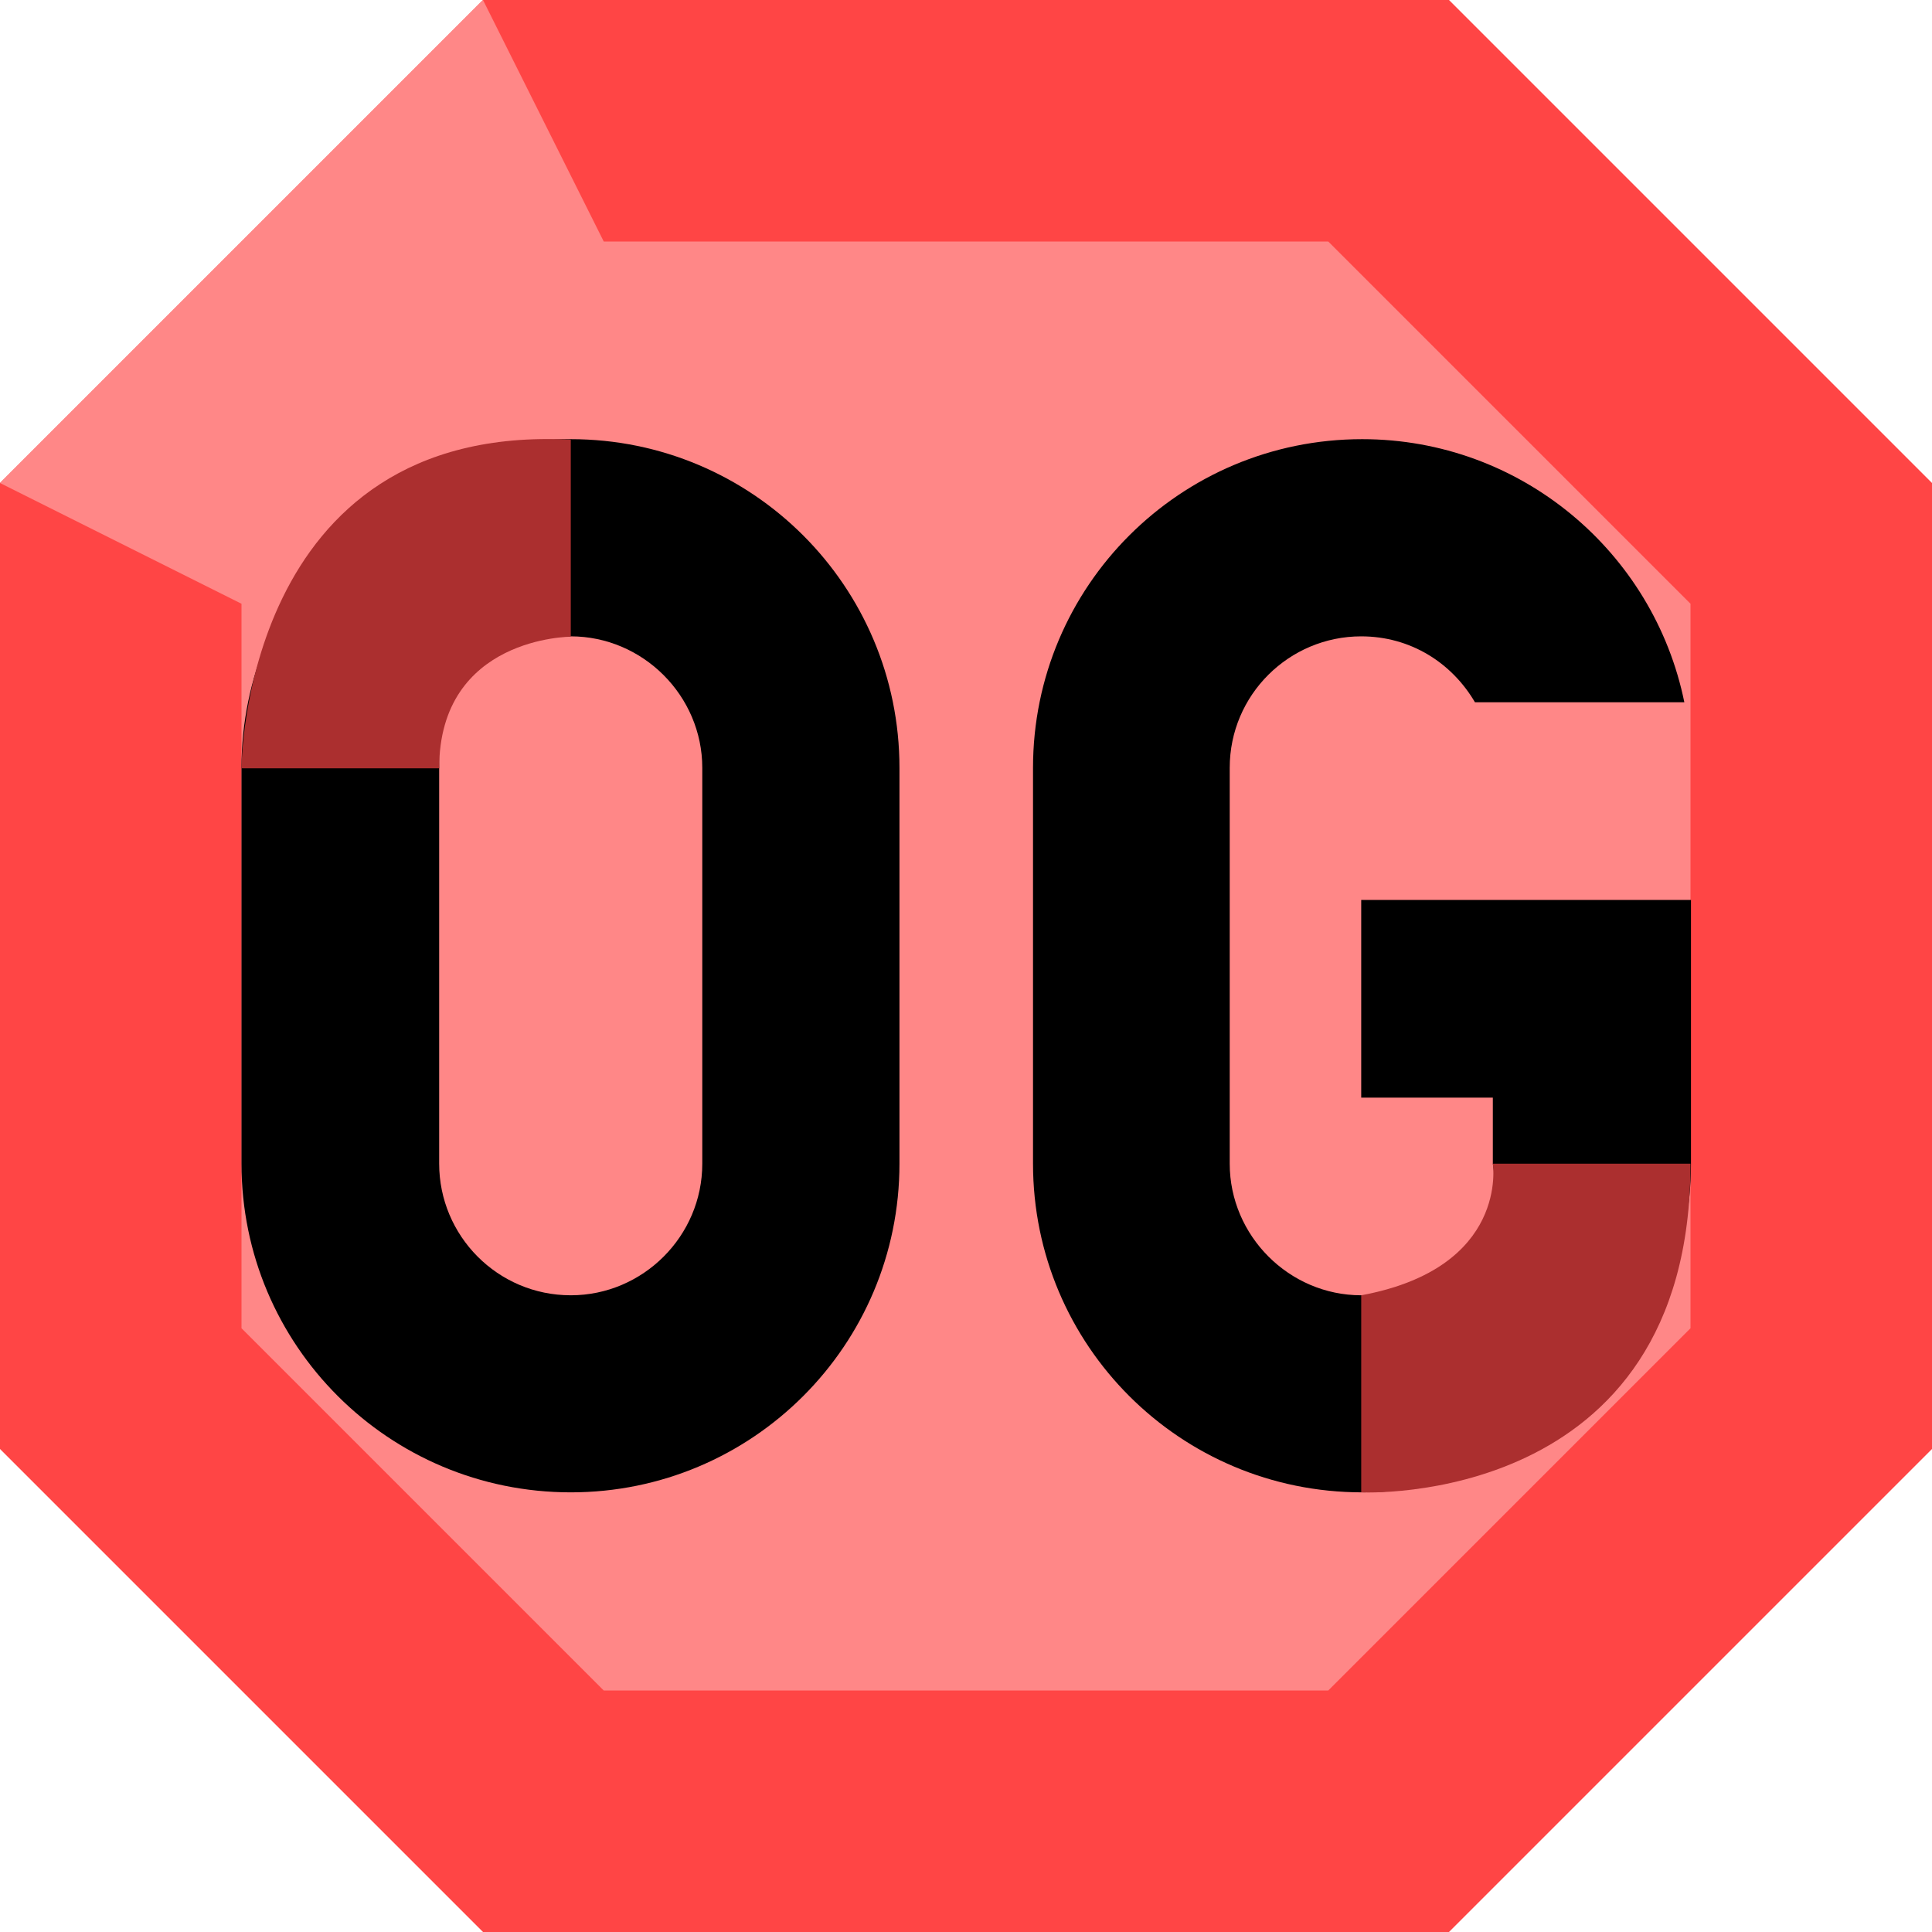
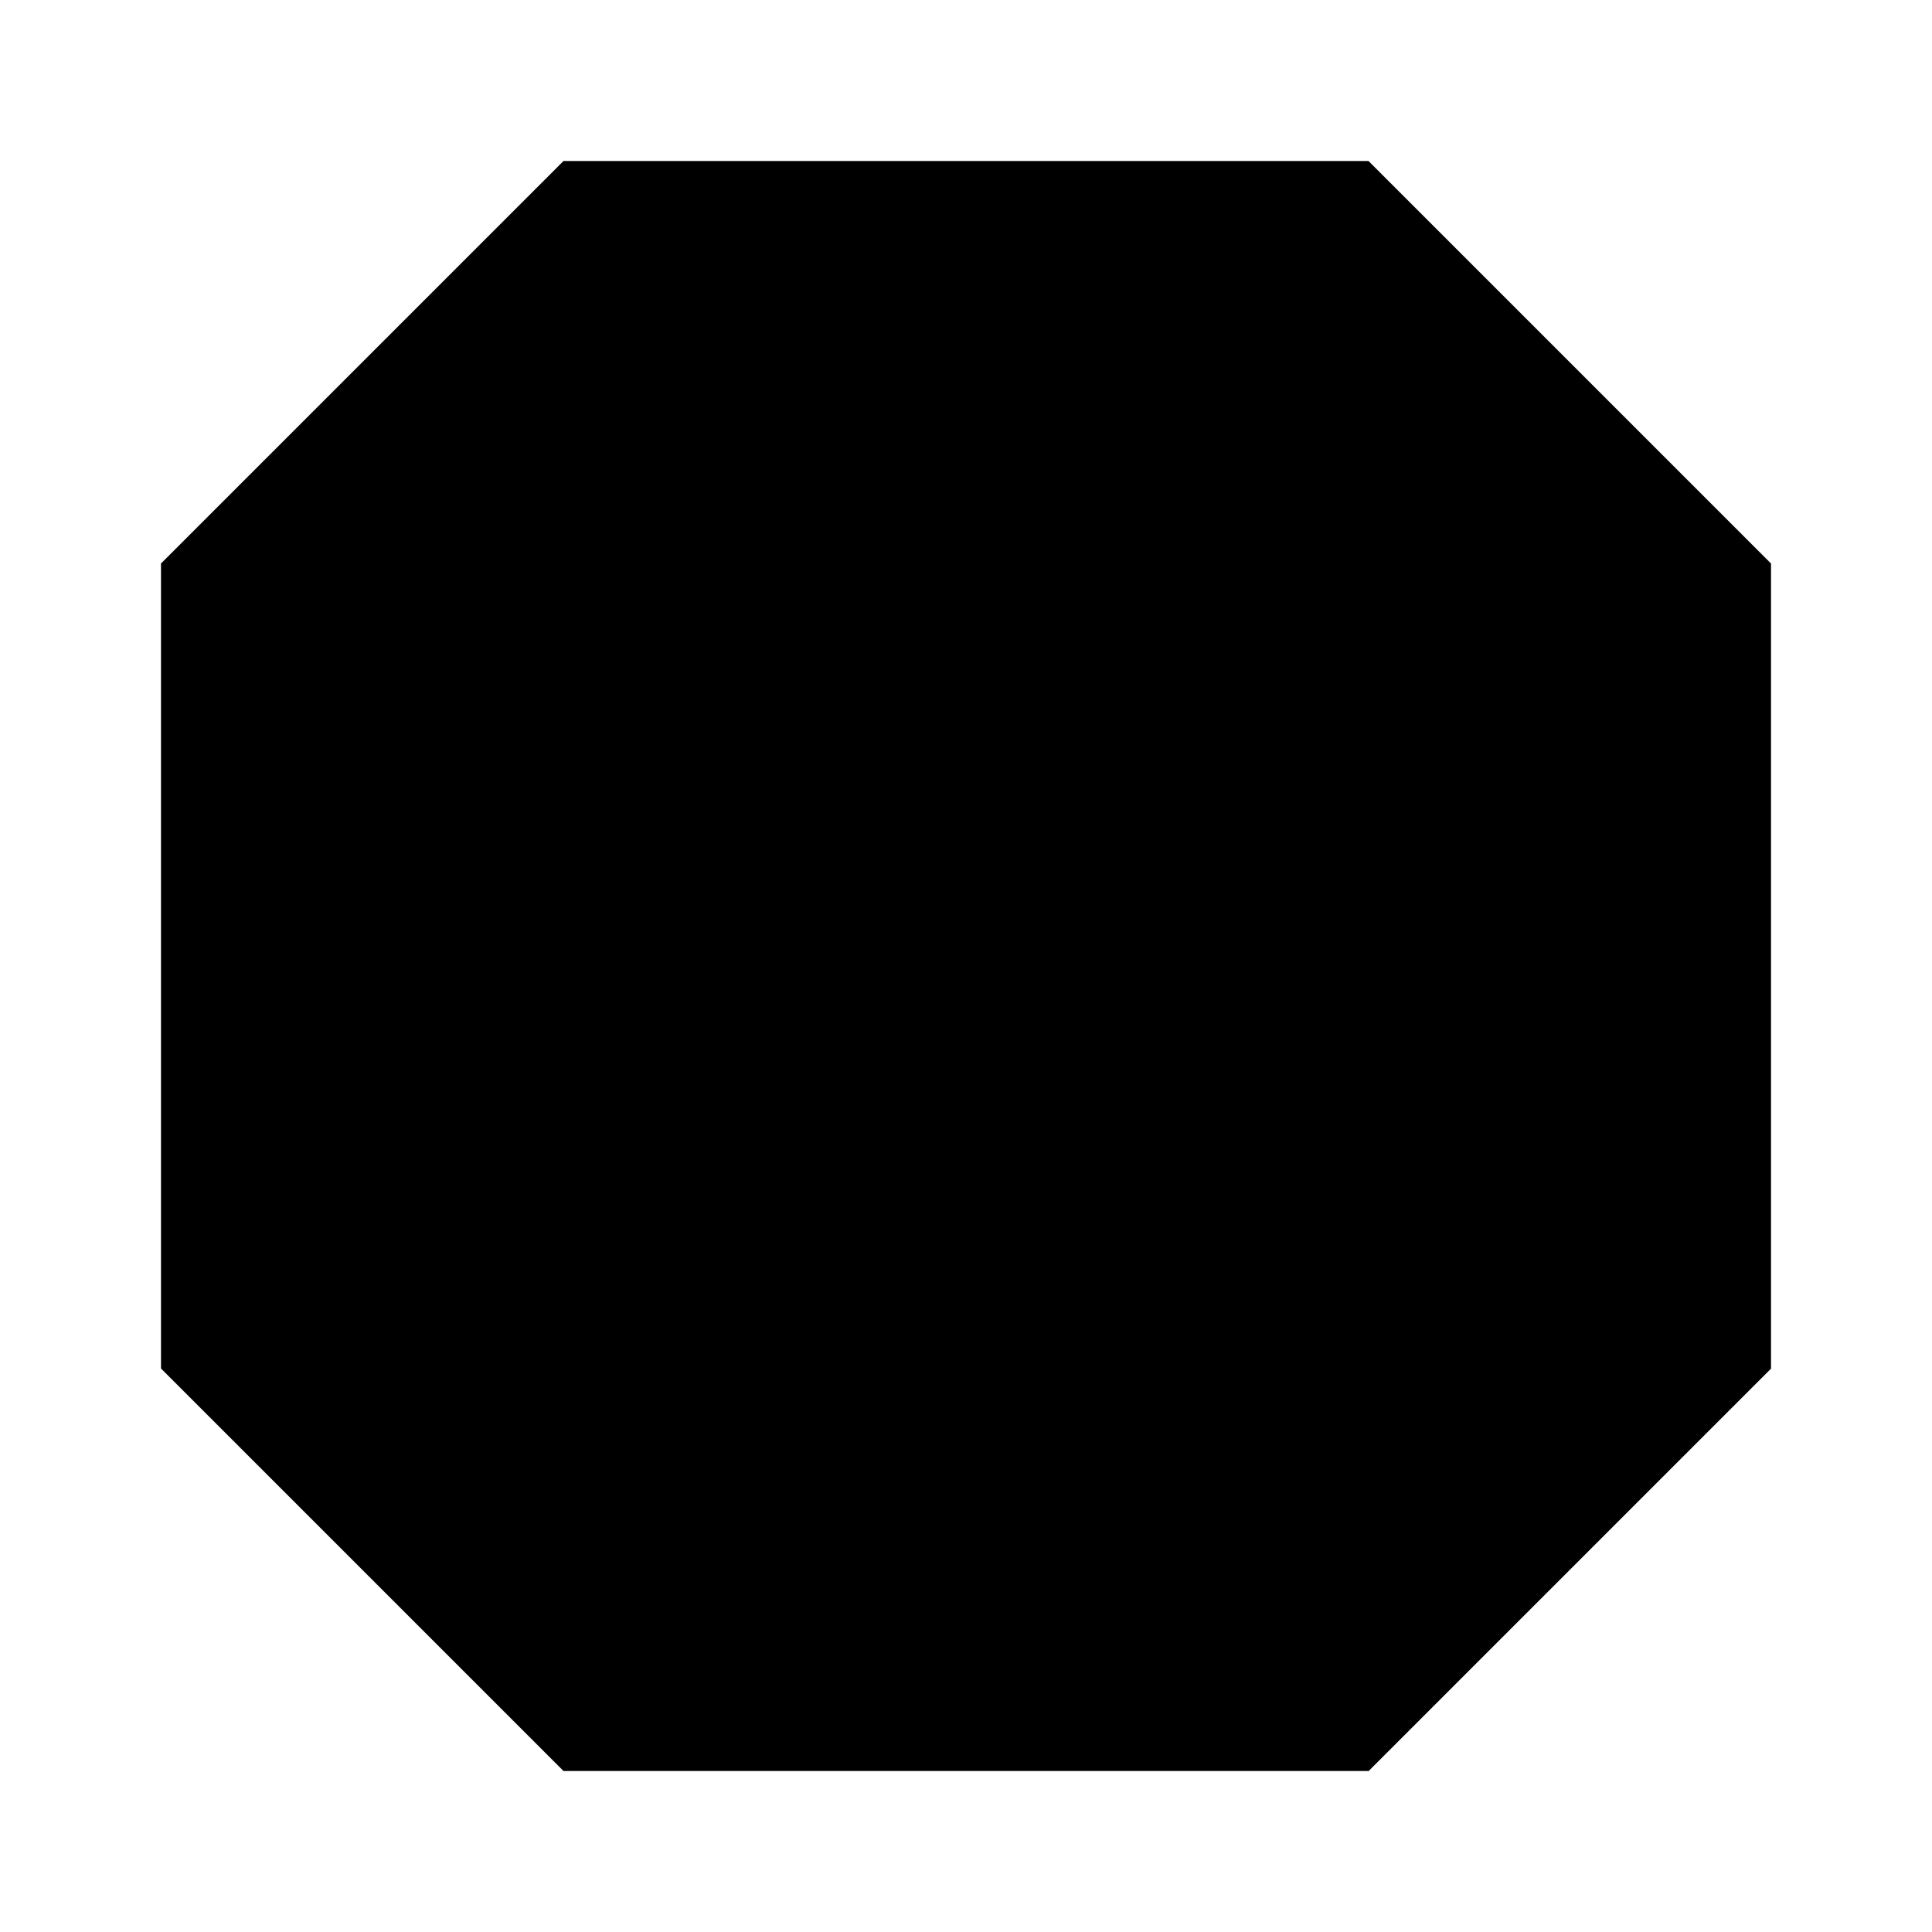
- <svg xmlns="http://www.w3.org/2000/svg" width="16" height="16" viewBox="0 0 16 16" version="1.1">
-   <g id="surface1">
-     <path style="stroke:none;fill-rule:nonzero;fill:rgb(100%,27.059%,27.059%);fill-opacity:1;" d="M 0 12 L 4 16 L 12 16 L 16 12 L 16 4 L 12 0 L 4 0 L 0 4 Z M 0 12 " />
-     <path style="stroke:none;fill-rule:nonzero;fill:rgb(100%,52.941%,52.941%);fill-opacity:1;" d="M 11 2 L 5 2 L 4 0 L 0 4 L 2 5 L 2 11 L 5 14 L 11 14 L 14 11 L 14 5 Z M 11 2 " />
-     <path style="stroke:none;fill-rule:nonzero;fill:rgb(0%,0%,0%);fill-opacity:1;" d="M 4.727 3.637 C 3.219 3.637 2 4.855 2 6.359 L 2 9.637 C 2 11.141 3.219 12.359 4.727 12.359 C 6.23 12.359 7.449 11.141 7.449 9.637 L 7.449 6.359 C 7.449 4.855 6.23 3.637 4.727 3.637 Z M 5.816 9.637 C 5.816 10.238 5.324 10.727 4.727 10.727 C 4.121 10.727 3.637 10.234 3.637 9.637 L 3.637 6.359 C 3.637 5.754 3.5 5.27 4.727 5.27 C 5.324 5.27 5.816 5.762 5.816 6.359 Z M 5.816 9.637 " />
-     <path style="stroke:none;fill-rule:nonzero;fill:rgb(0%,0%,0%);fill-opacity:1;" d="M 14 7.453 L 11.273 7.453 L 11.273 9.09 L 12.363 9.09 L 12.363 9.637 C 12.5 10.5 11.875 10.727 11.273 10.727 C 10.676 10.727 10.184 10.234 10.184 9.637 L 10.184 6.359 C 10.184 5.754 10.676 5.27 11.273 5.27 C 11.68 5.27 12.023 5.488 12.215 5.816 L 13.949 5.816 C 13.695 4.57 12.594 3.637 11.281 3.637 C 9.773 3.637 8.555 4.855 8.555 6.359 L 8.555 9.637 C 8.555 11.141 9.773 12.359 11.281 12.359 C 12.785 12.359 14.004 11.141 14.004 9.637 L 14.004 7.453 Z M 14 7.453 " />
-     <path style="stroke:none;fill-rule:nonzero;fill:rgb(67.059%,18.431%,18.431%);fill-opacity:1;" d="M 2 6.363 C 2 6.363 2 3.5 4.727 3.641 L 4.727 5.273 C 4.727 5.273 3.637 5.273 3.637 6.363 Z M 2 6.363 " />
-     <path style="stroke:none;fill-rule:nonzero;fill:rgb(67.059%,18.431%,18.431%);fill-opacity:1;" d="M 11.273 10.727 L 11.273 12.359 C 11.273 12.359 14 12.496 14 9.637 L 12.363 9.637 C 12.363 9.637 12.5 10.5 11.273 10.727 Z M 11.273 10.727 " />
-   </g>
+ <svg xmlns="http://www.w3.org/2000/svg" data-v-ff0bb21a="" viewBox="0 0 24 24" width="16" height="16">
+   <polygon class="cls-1" points="2 17 7 22 17 22 22 17 22 7 17 2 7 2 2 7 2 17" data-v-ff0bb21a="" />
+   <polygon class="cls-2" points="7 4 4 7 4 9 9 4 7 4" data-v-ff0bb21a="" />
+   <polygon class="cls-3" points="22 17 20 16 16 20 17 22 22 17" data-v-ff0bb21a="" />
+   <polygon class="cls-4" points="7.5 7 5.5 9 5.5 15 7.5 17 9.5 17 11.5 15 11.5 9 9.5 7 7.5 7" data-v-ff0bb21a="" />
+   <rect class="cls-1" x="7.5" y="9" width="2" height="6" data-v-ff0bb21a="" />
+   <polygon class="cls-4" points="14.5 7 12.5 9 12.5 15 14.5 17 16.5 17 18.5 15 18.5 9 16.5 7 14.5 7" data-v-ff0bb21a="" />
+   <rect class="cls-1" x="14.5" y="9" width="2" height="6" data-v-ff0bb21a="" />
+   <rect class="cls-1" x="15.5" y="10" width="3" height="1" data-v-ff0bb21a="" />
+   <polygon class="cls-4" points="15.5 11 16.5 11 17 12 16.5 13 15.5 13 15.5 11" data-v-ff0bb21a="" />
</svg>
